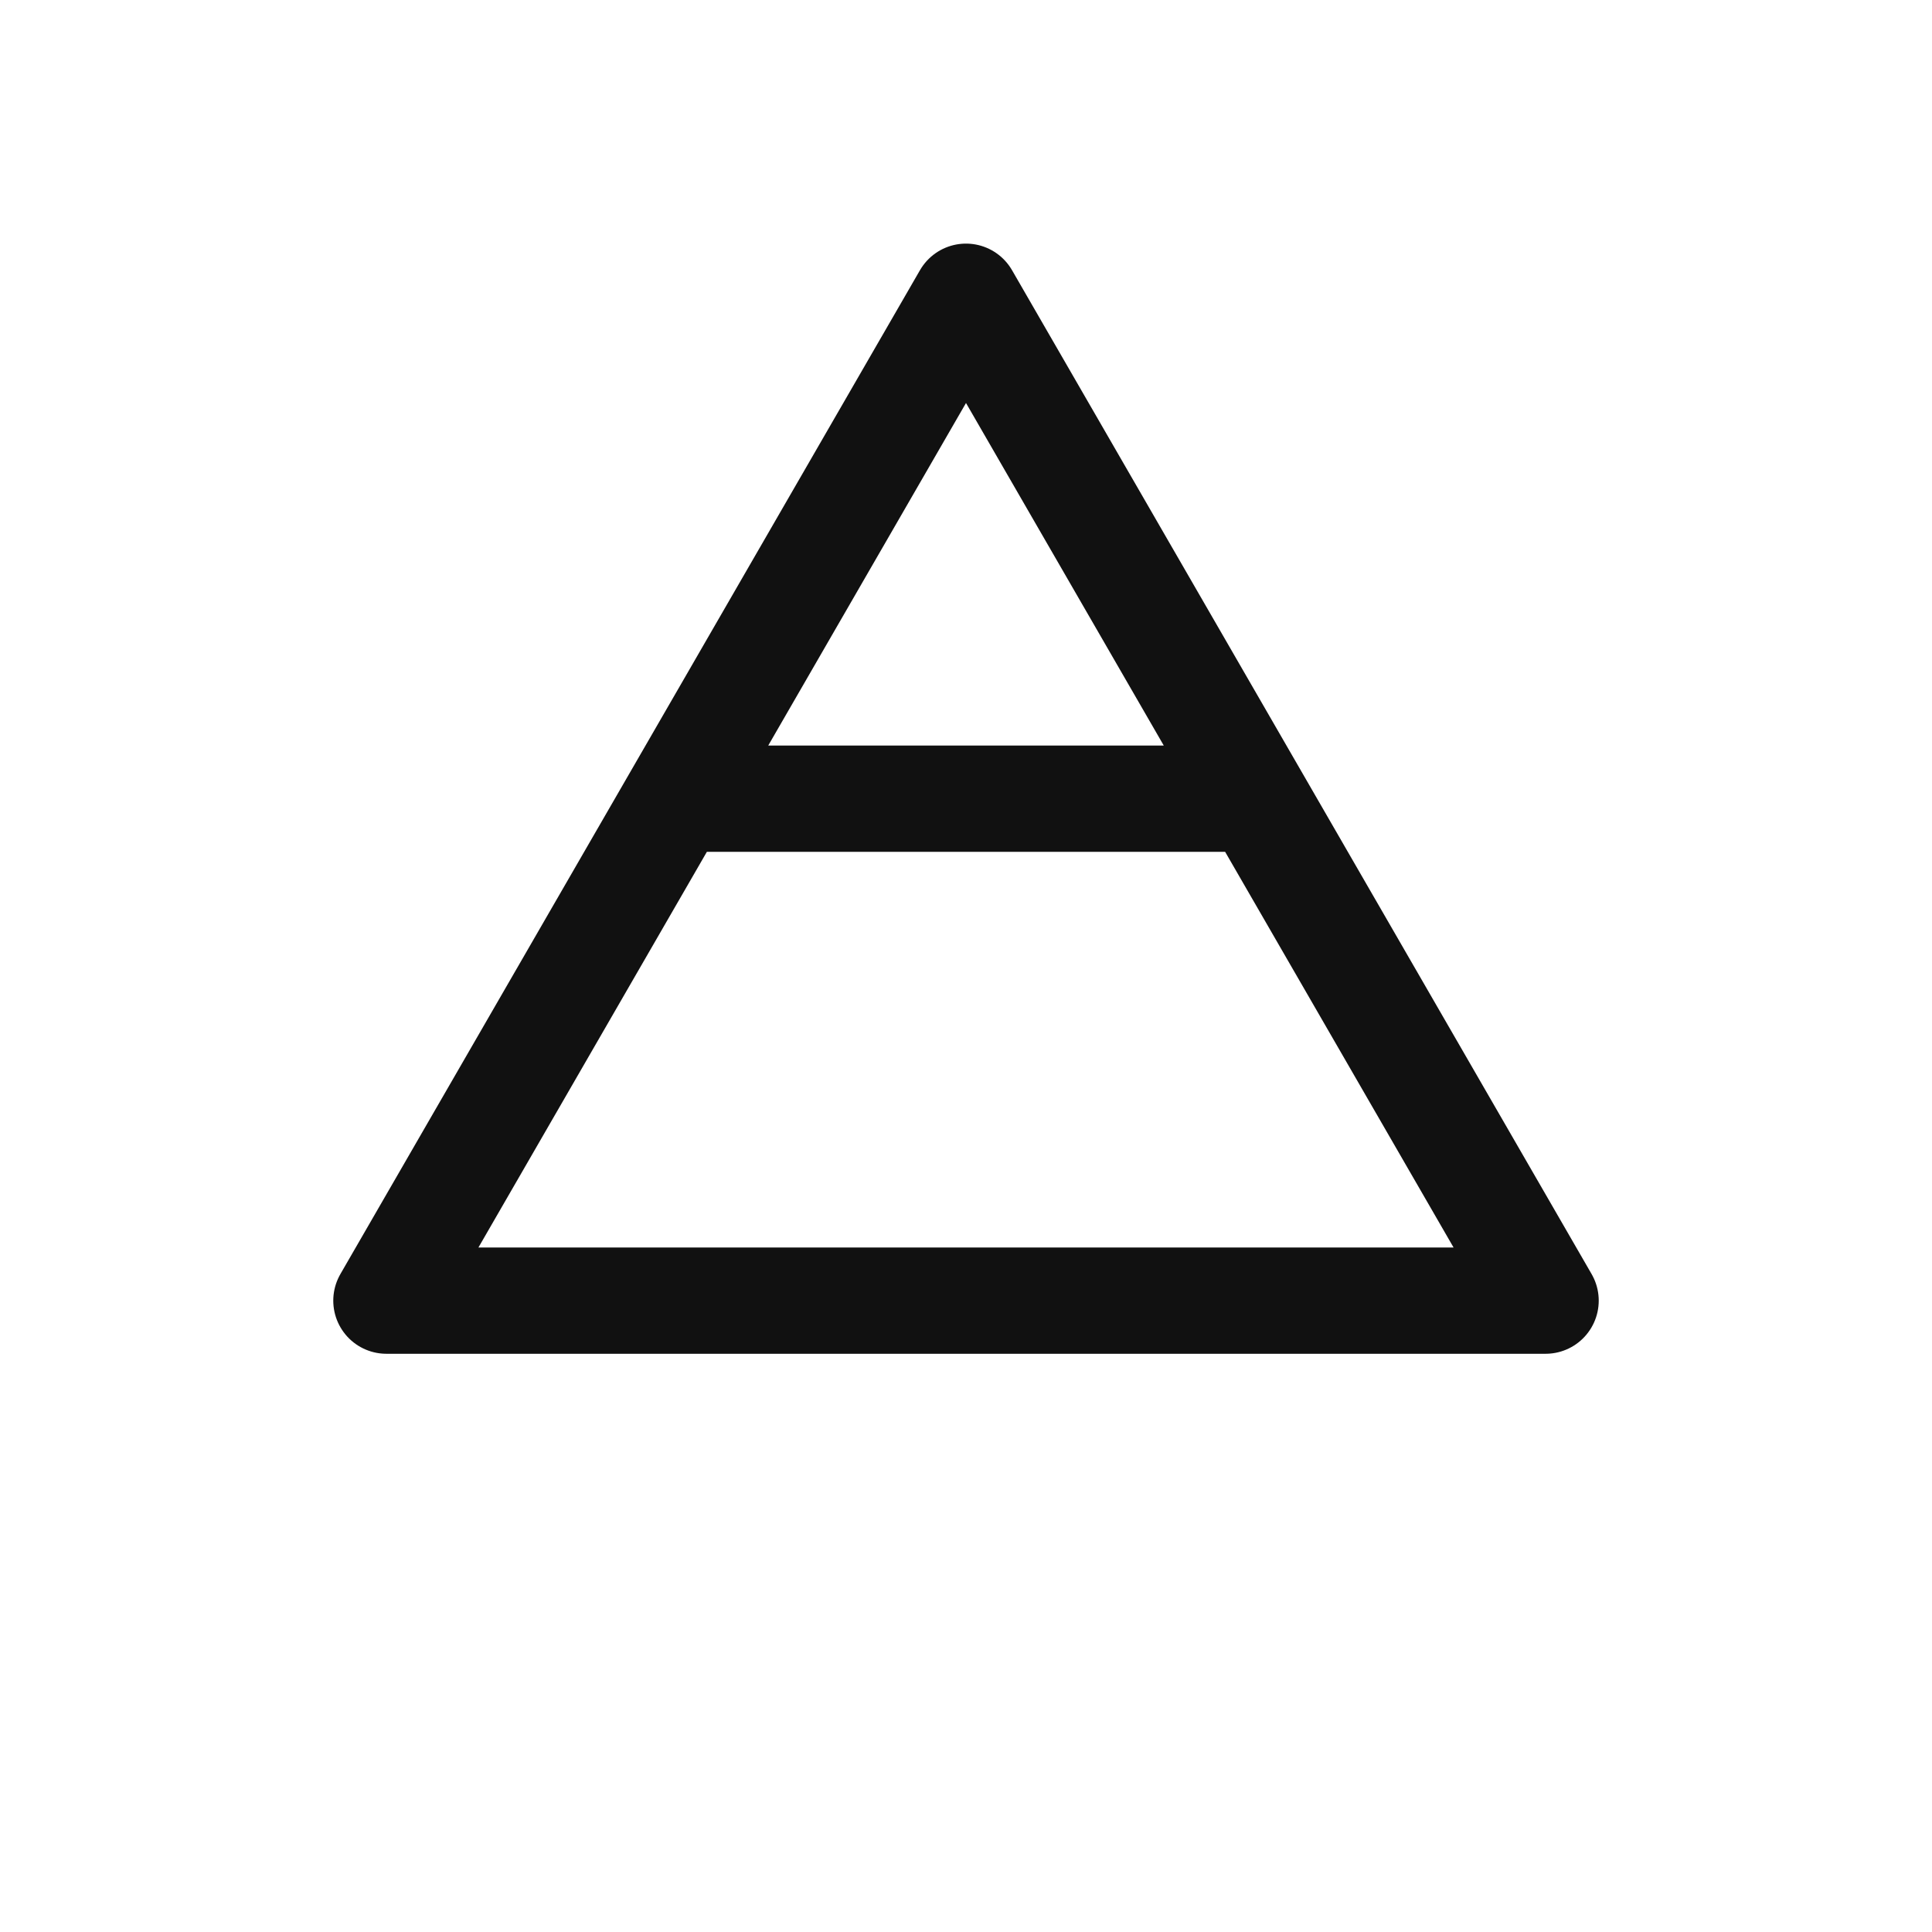
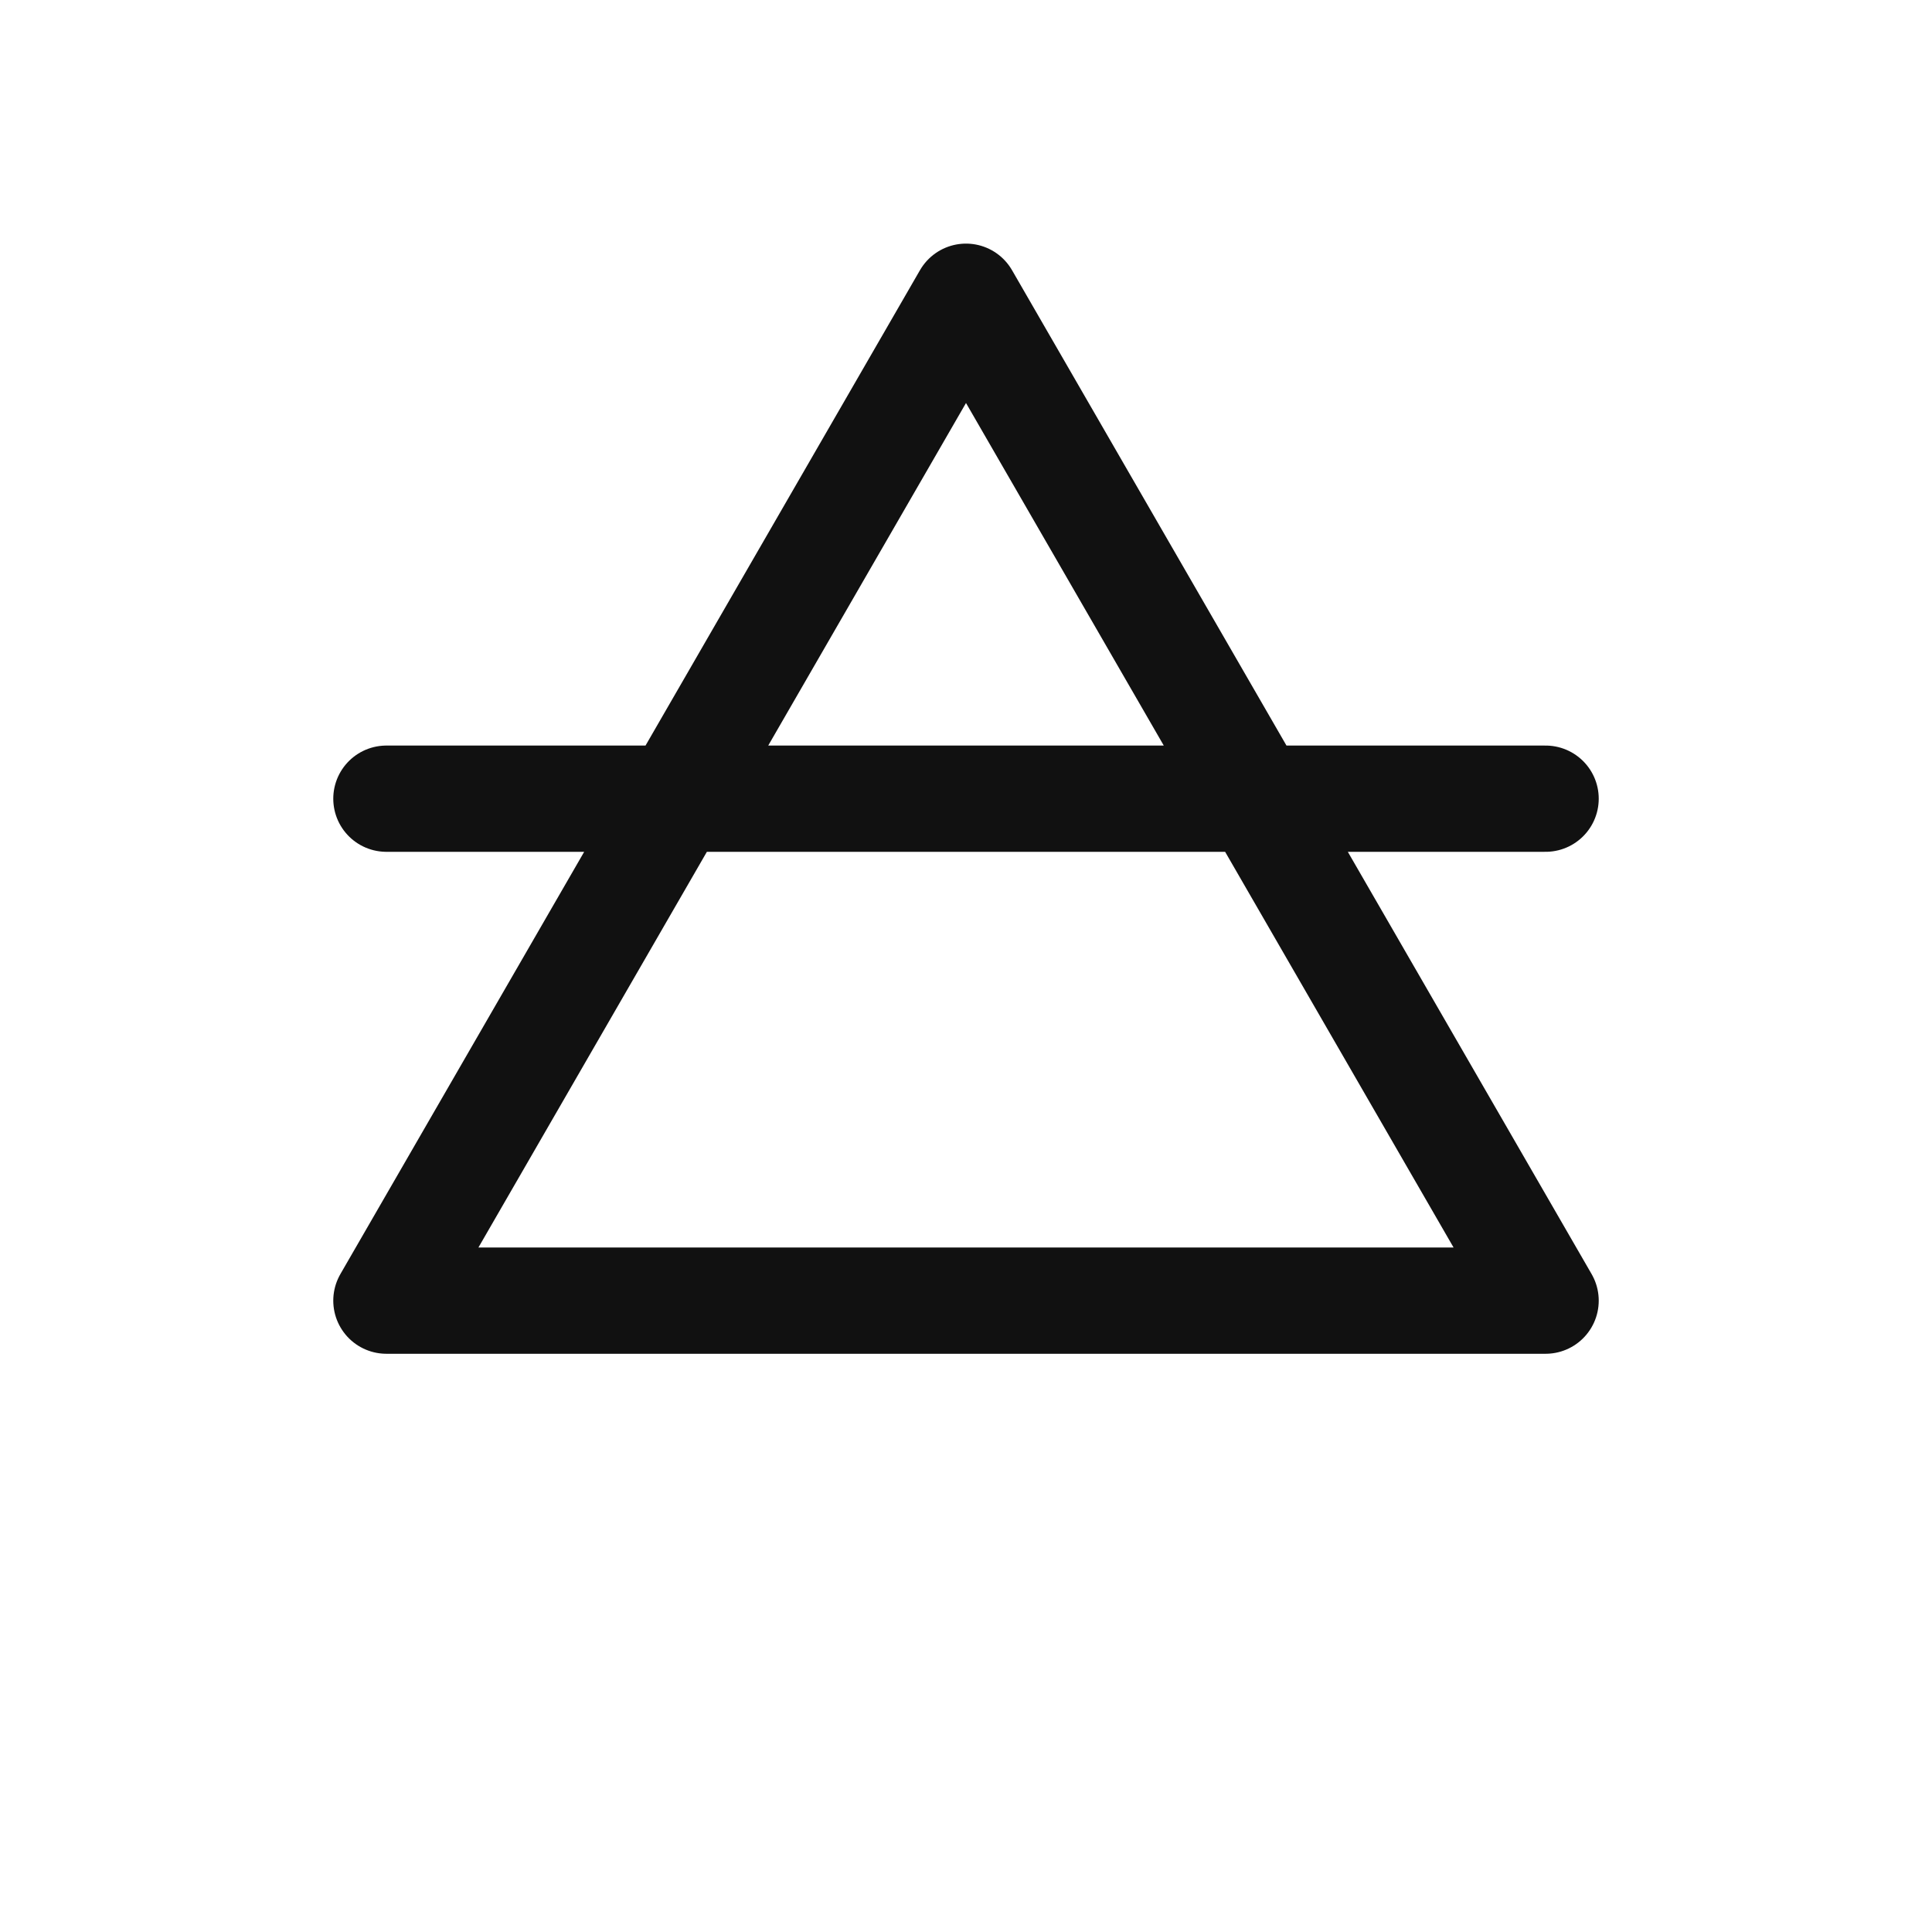
<svg xmlns="http://www.w3.org/2000/svg" viewBox="0 0 100 100" role="img" aria-label="Air">
-   <path d="M50 15.359L80 67.321H20Z M35 41.34H65" fill="none" stroke="#111111" stroke-width="5.5" stroke-linecap="round" stroke-linejoin="round" />
+   <path d="M50 15.359L80 67.321H20Z M20 41.34H80" fill="none" stroke="#111111" stroke-width="5.5" stroke-linecap="round" stroke-linejoin="round" />
</svg>
